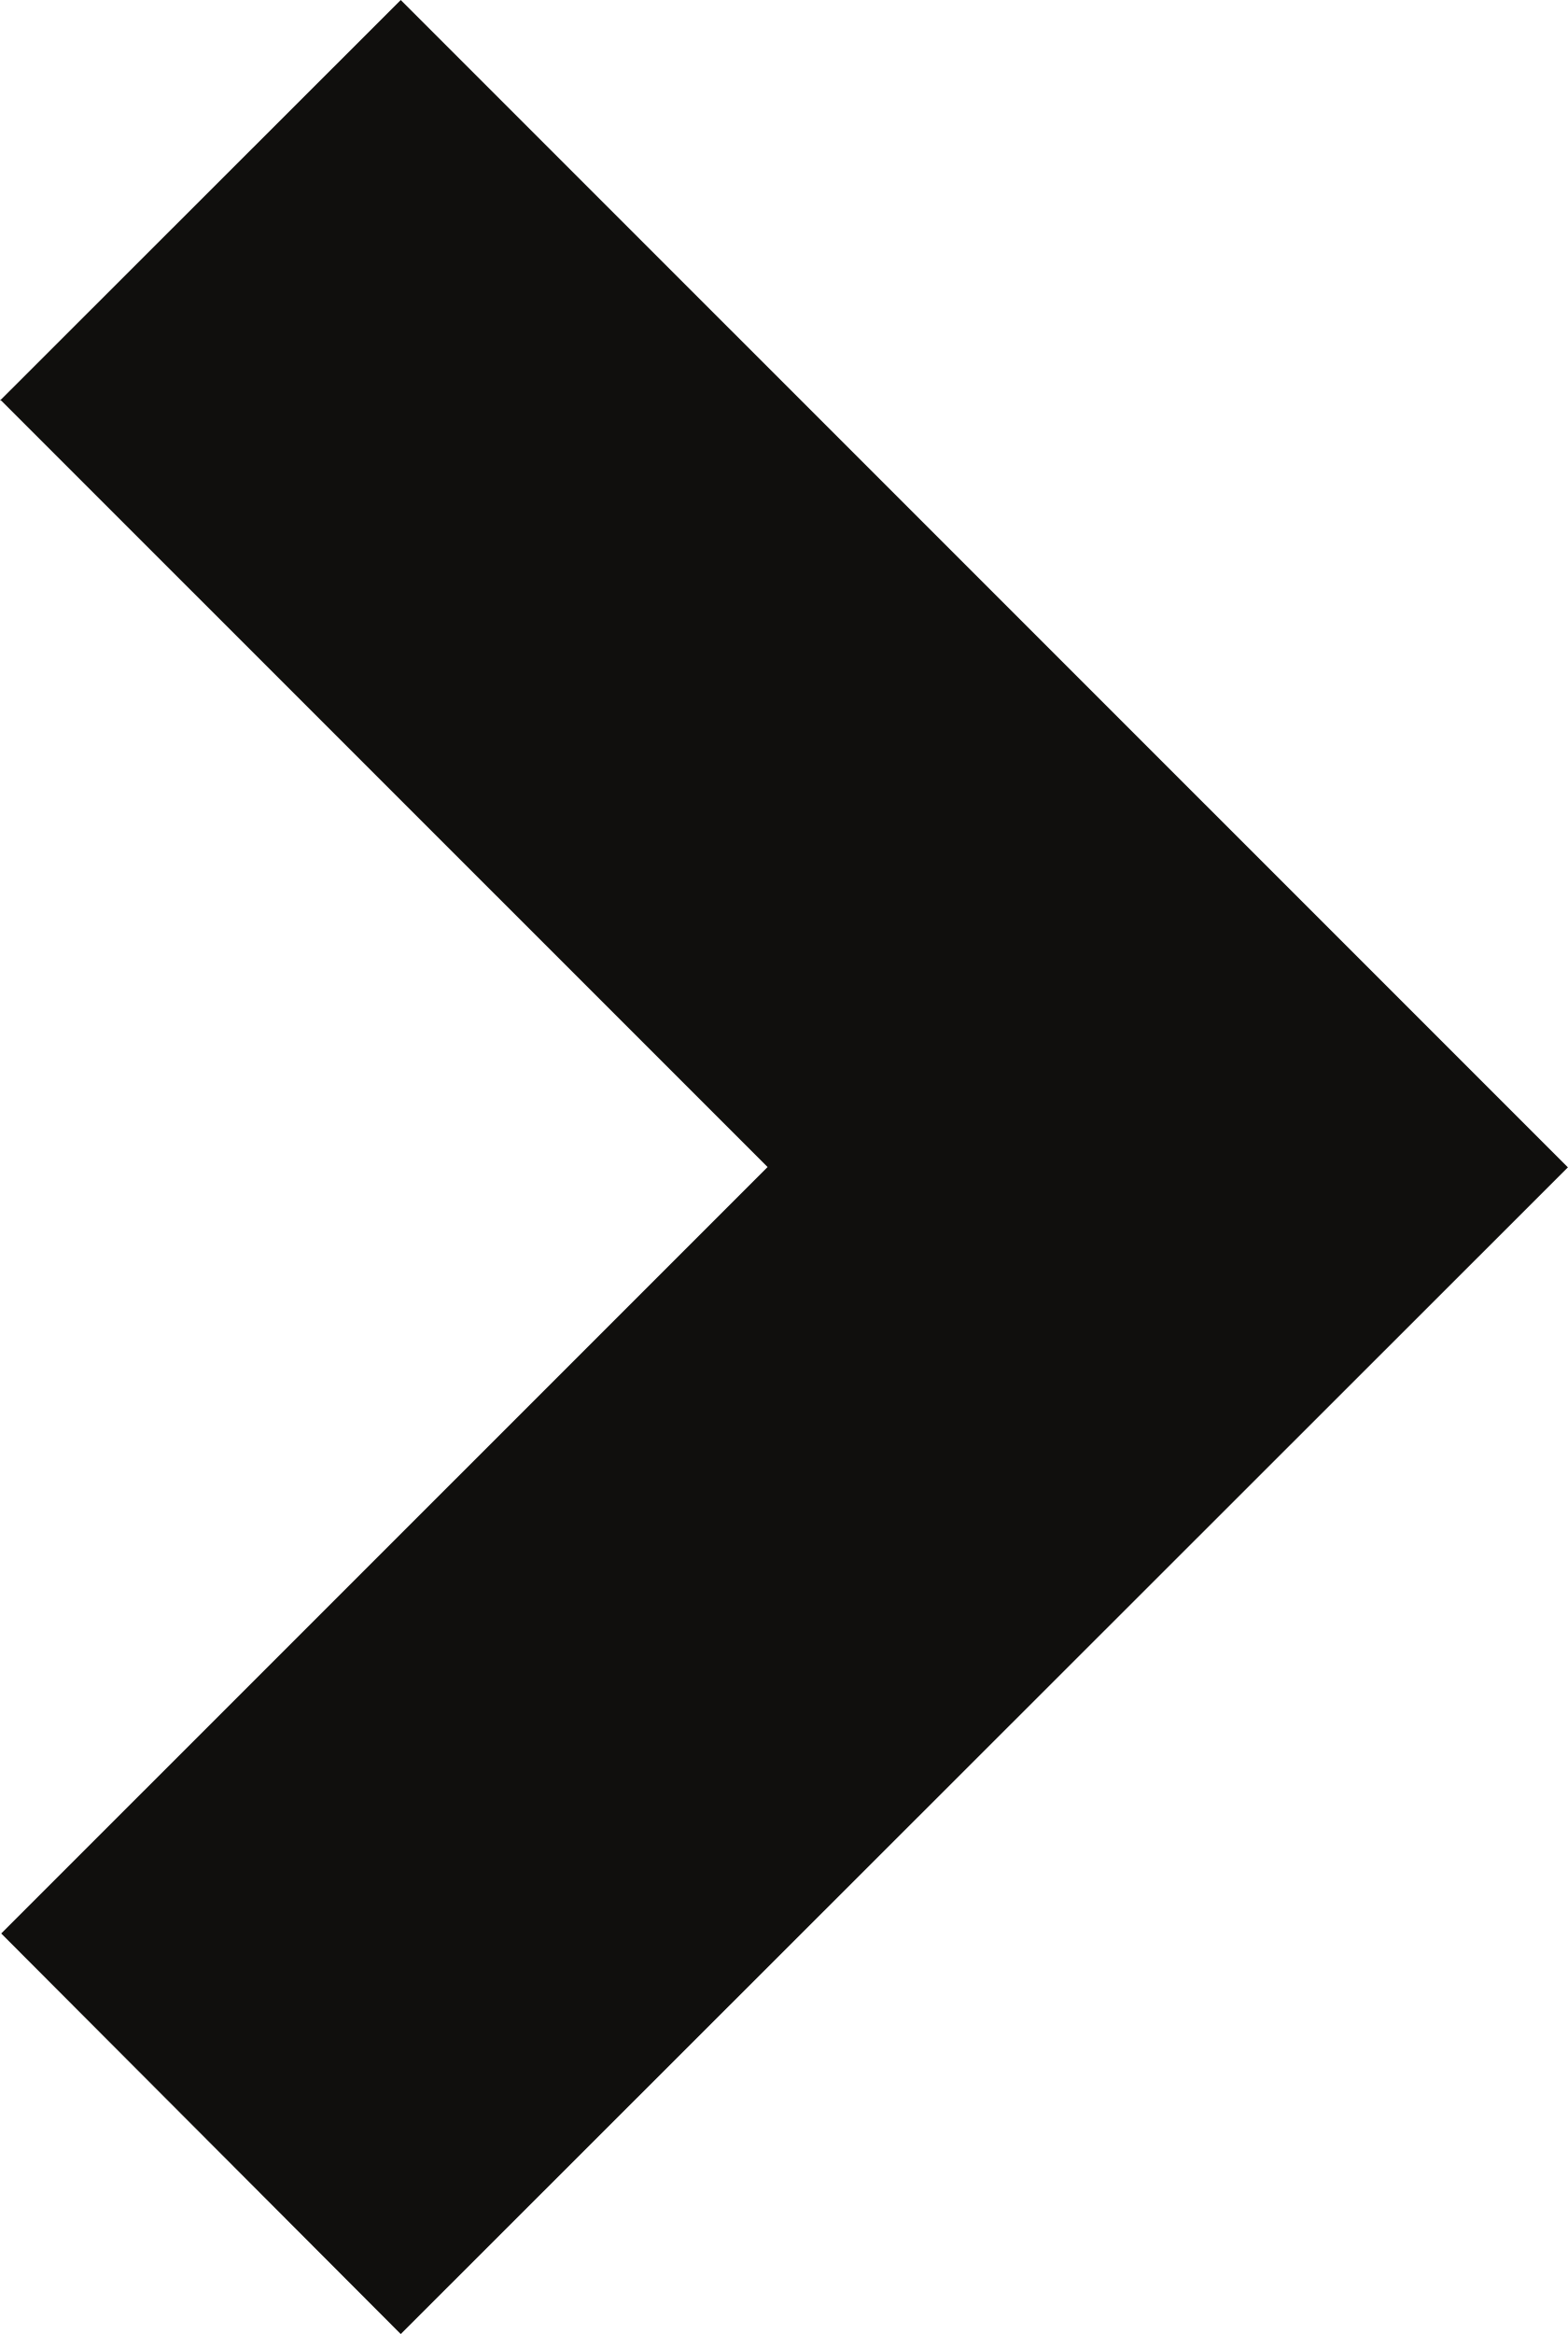
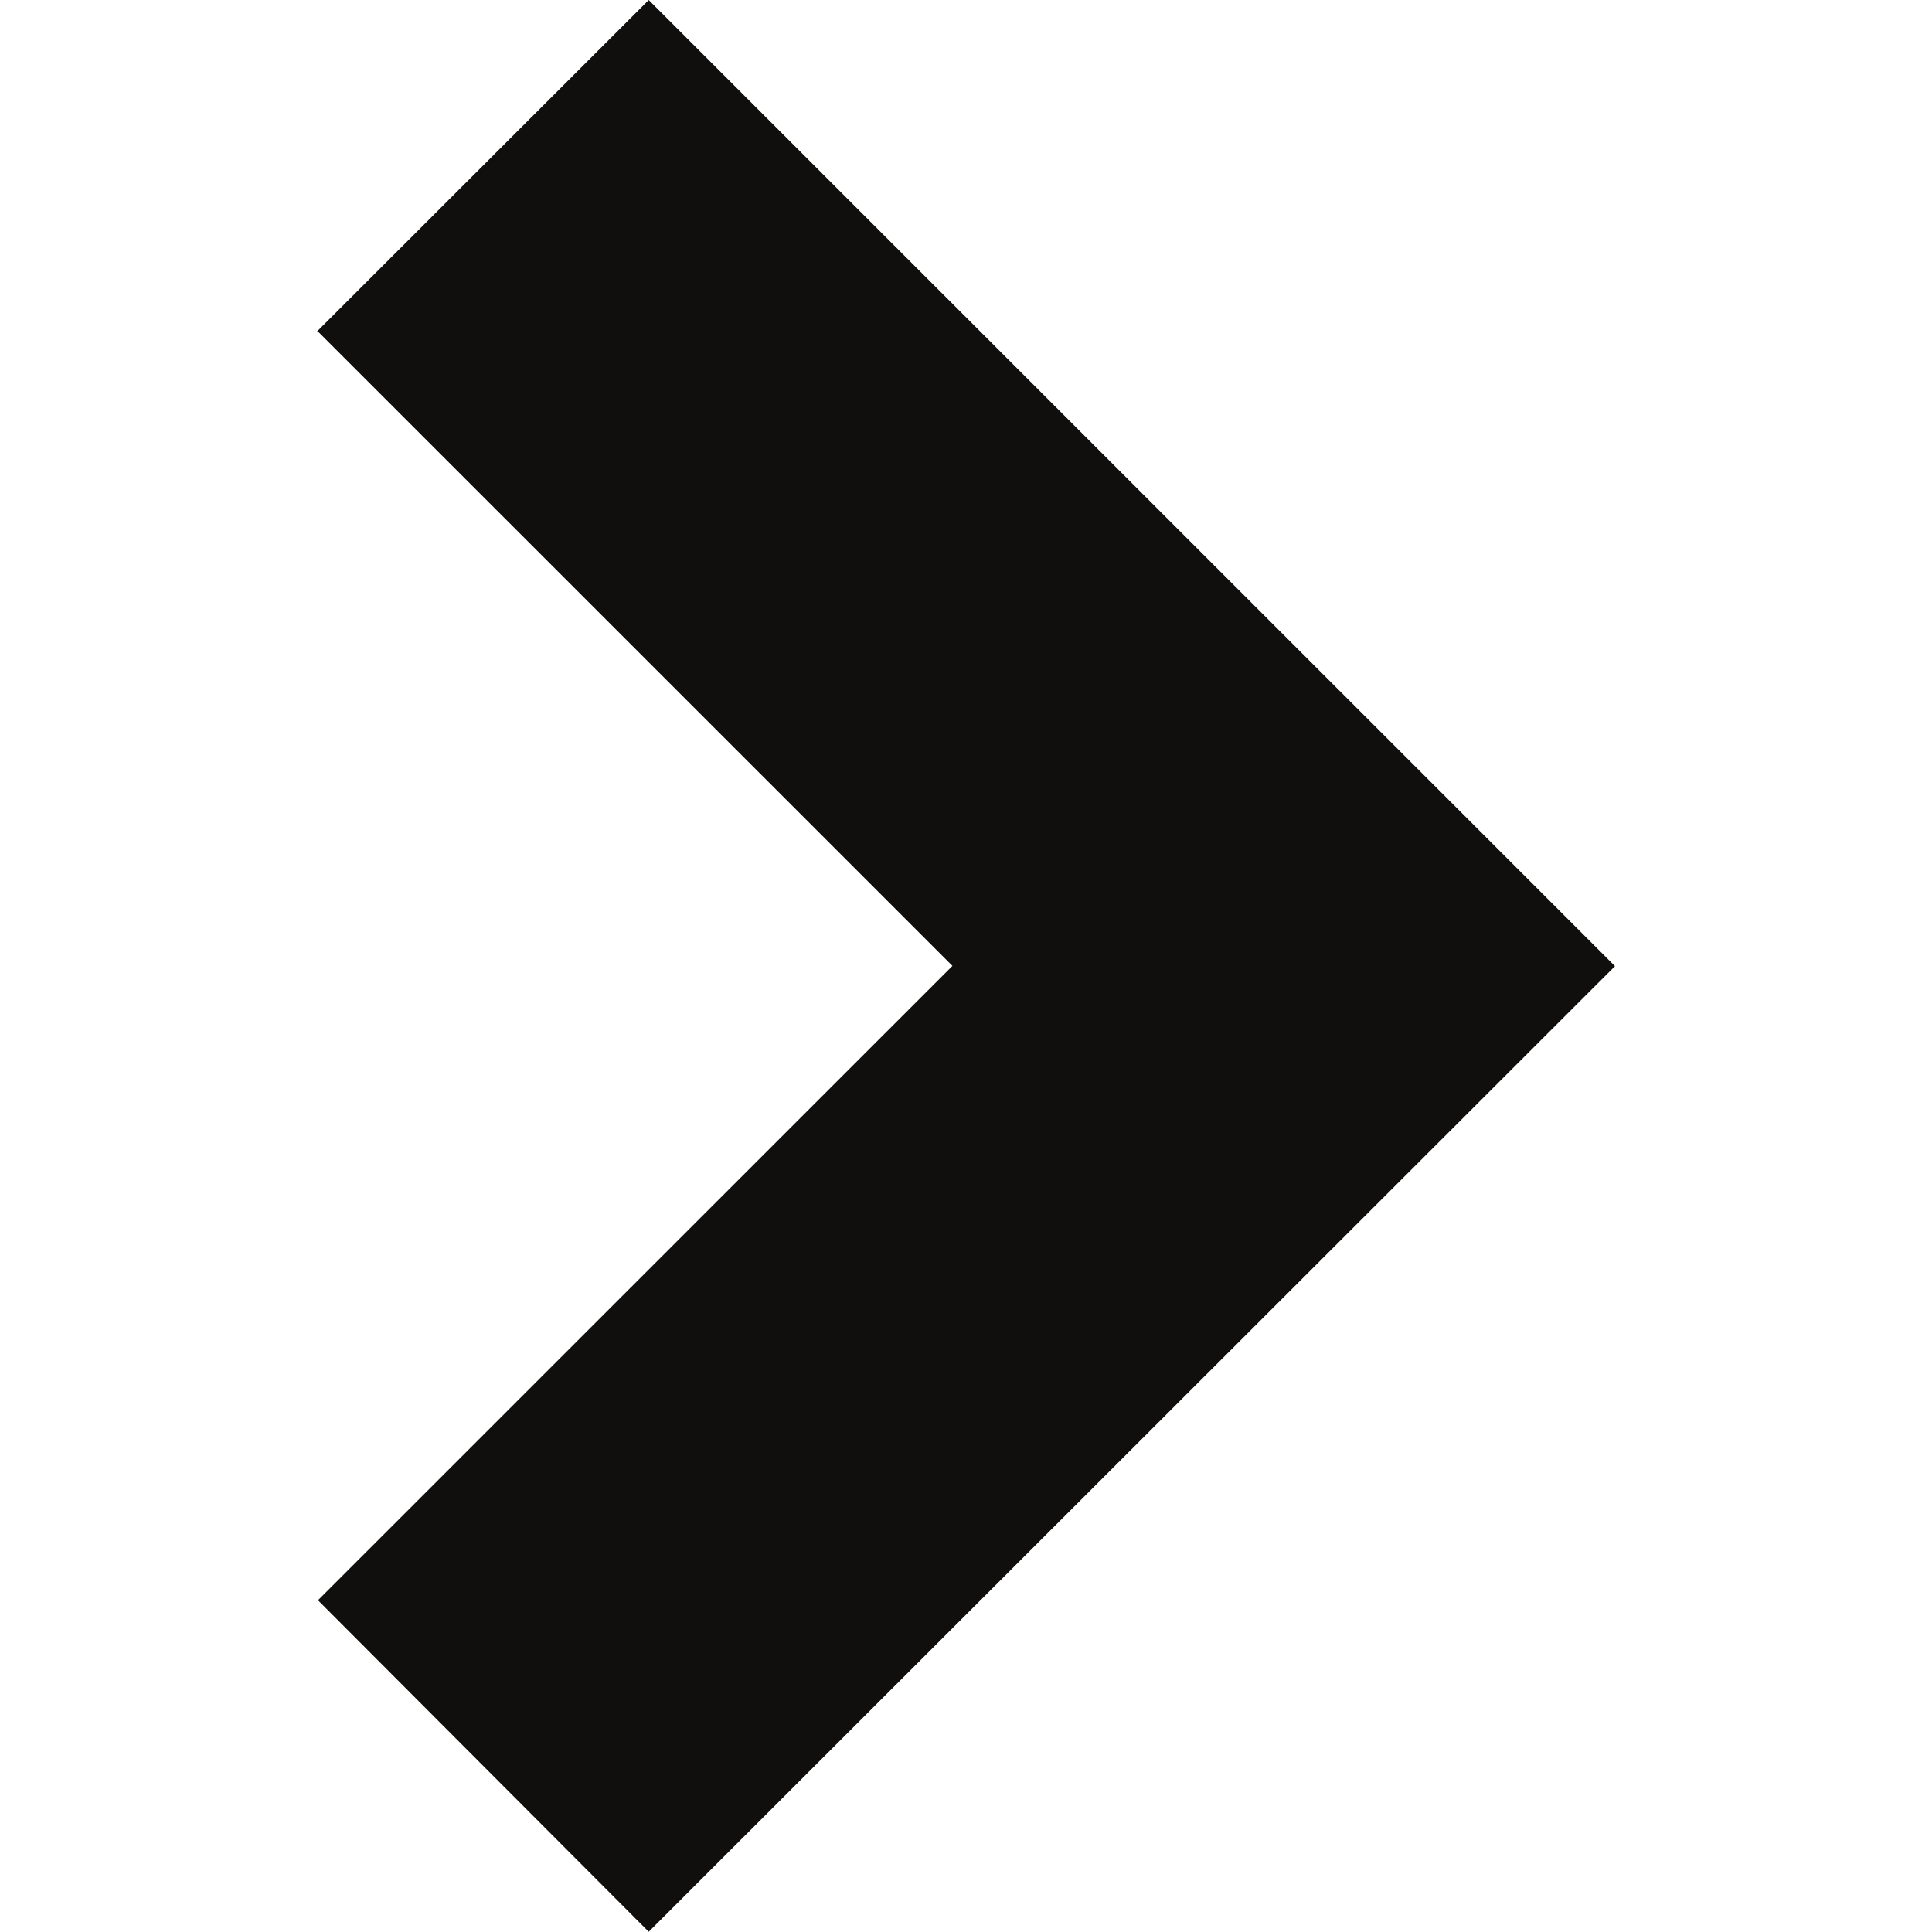
- <svg xmlns="http://www.w3.org/2000/svg" version="1.1" width="13.437" height="19.997" viewBox="0 0 13.437 19.997">
+ <svg xmlns="http://www.w3.org/2000/svg" version="1.1" width="20" height="20" viewBox="-3.281 0 20 20">
  <g transform="matrix(1.333333,0,0,-1.333333,-907.88,781.5493)">
    <g transform="scale(0.1)">
      <path d="m 6909.88,5786.61 -75.02,-74.97 -25.68,25.74 49.26,49.25 -49.26,49.25 h -0.08 l 25.76,25.74 75.02,-75.01 v 0" style="fill:#100f0d;fill-opacity:1;fill-rule:nonzero;stroke:none" />
    </g>
  </g>
</svg>
